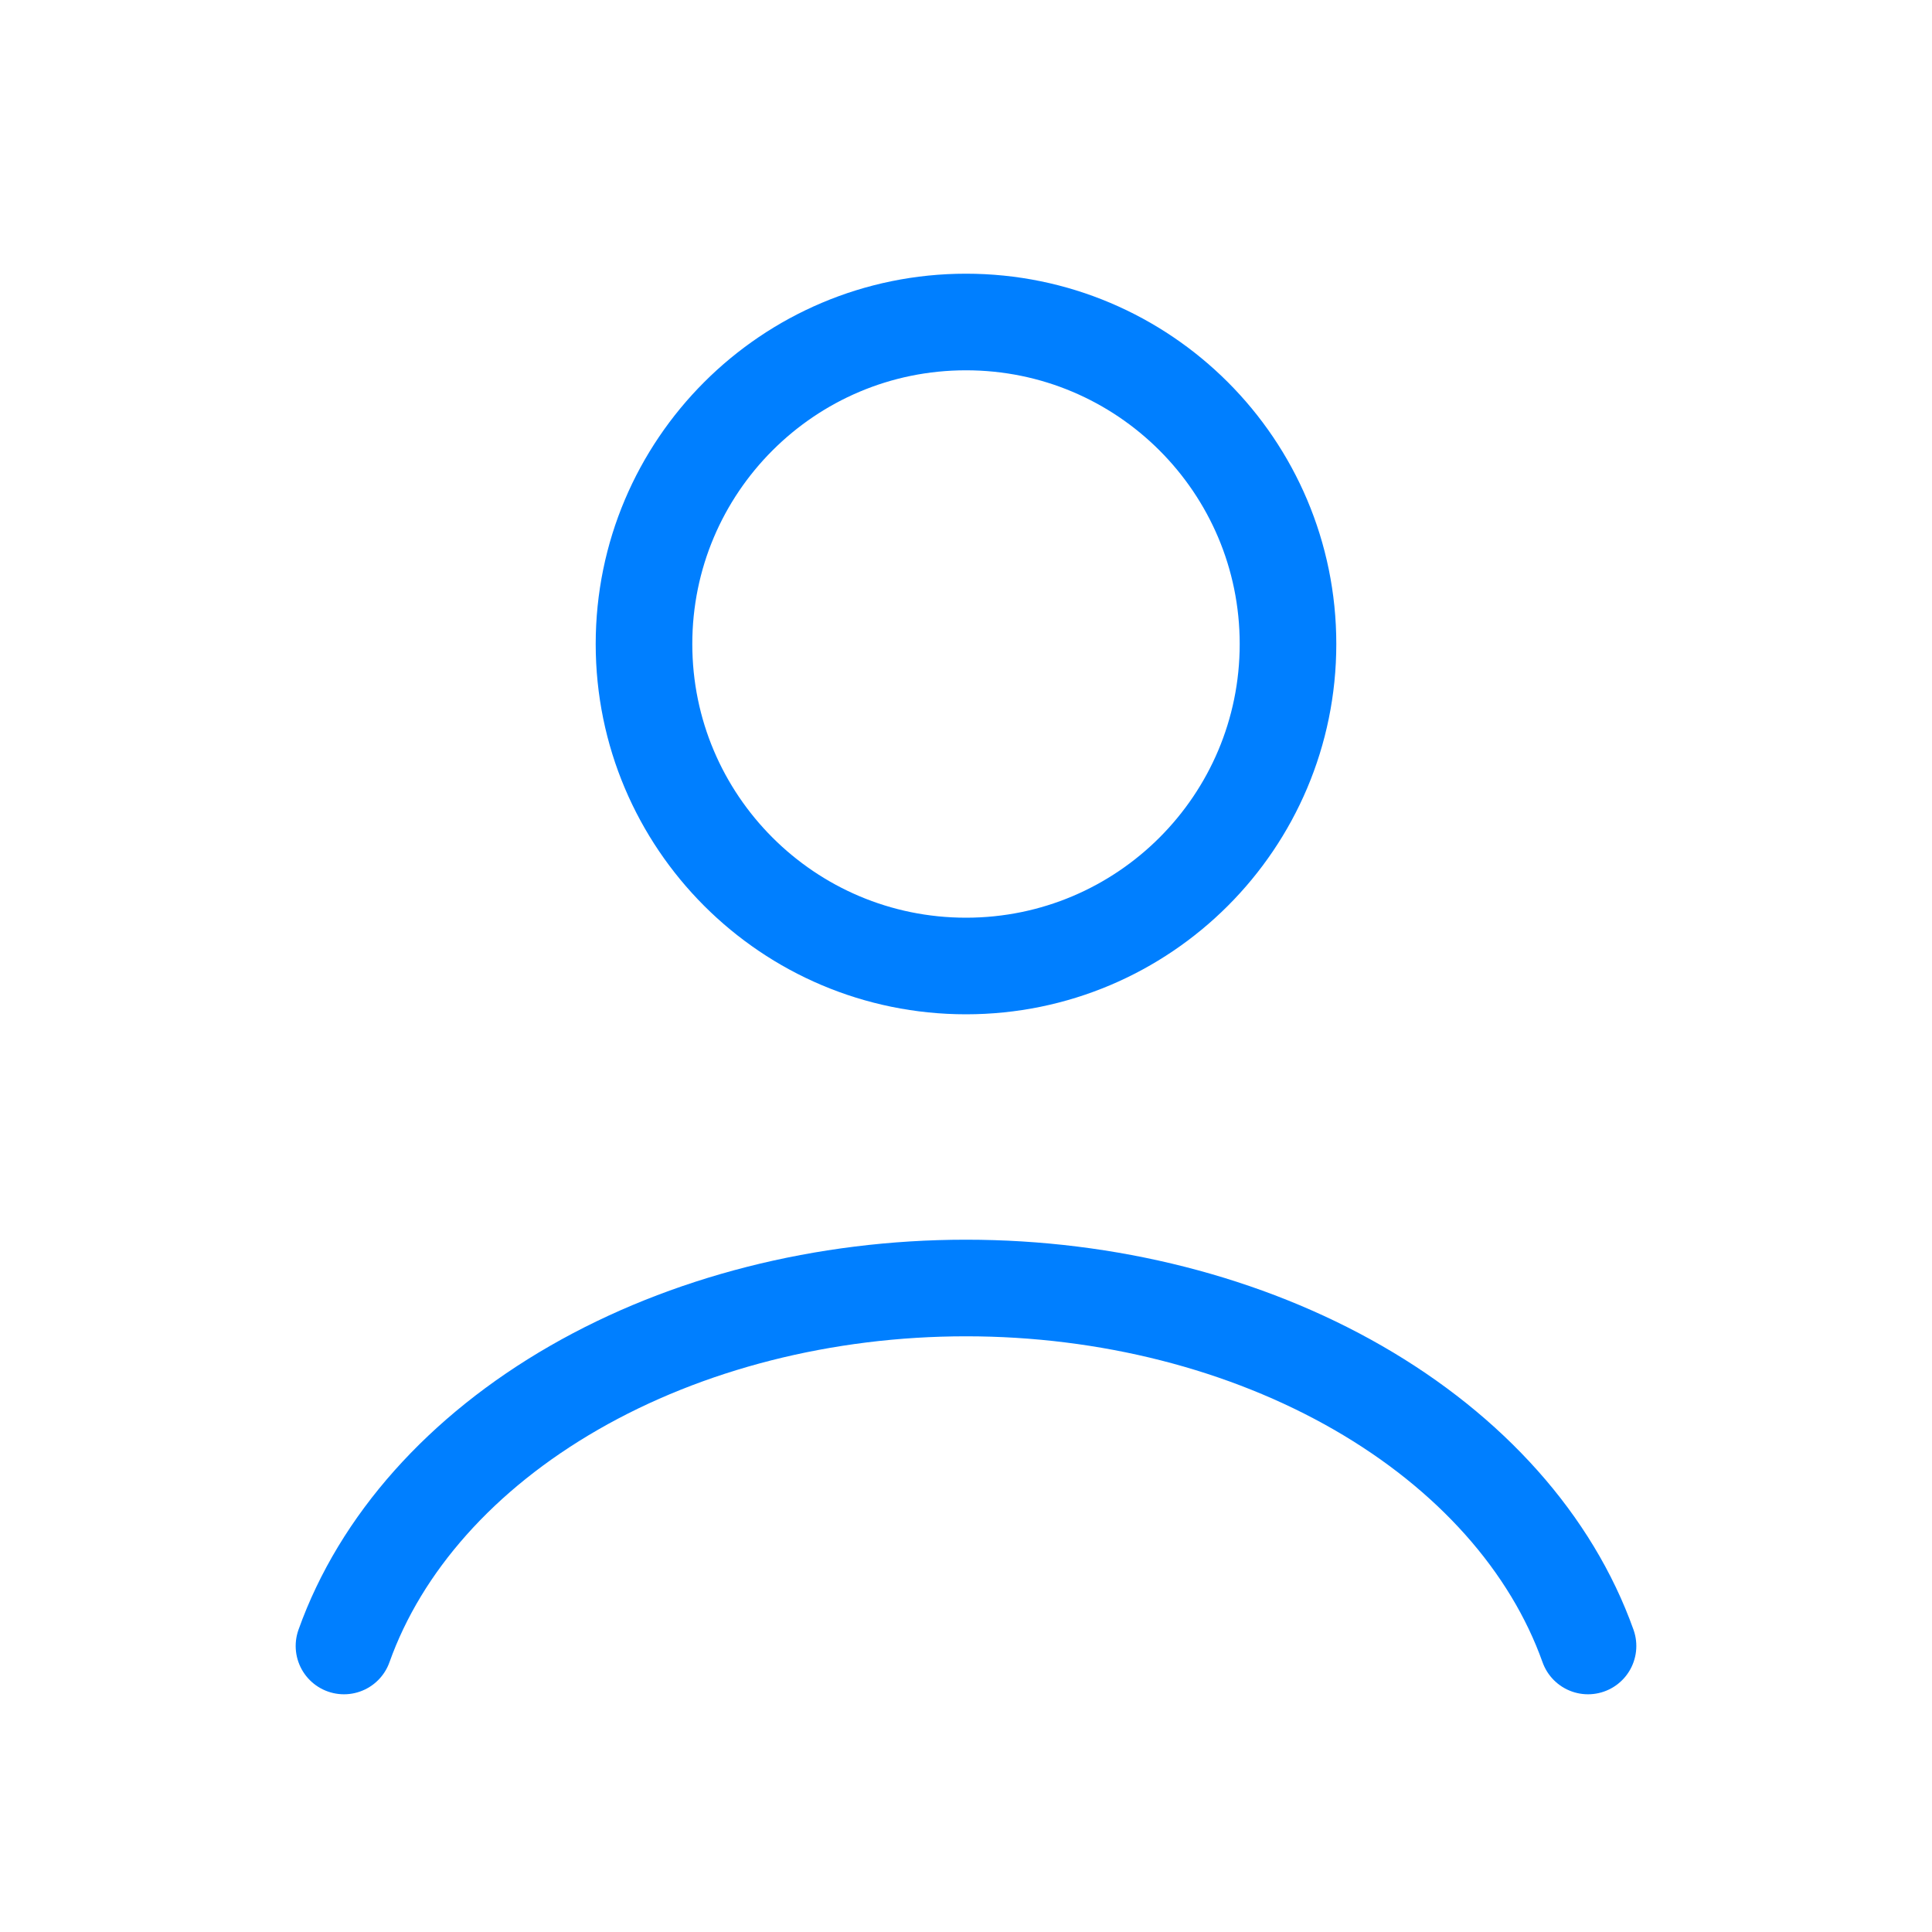
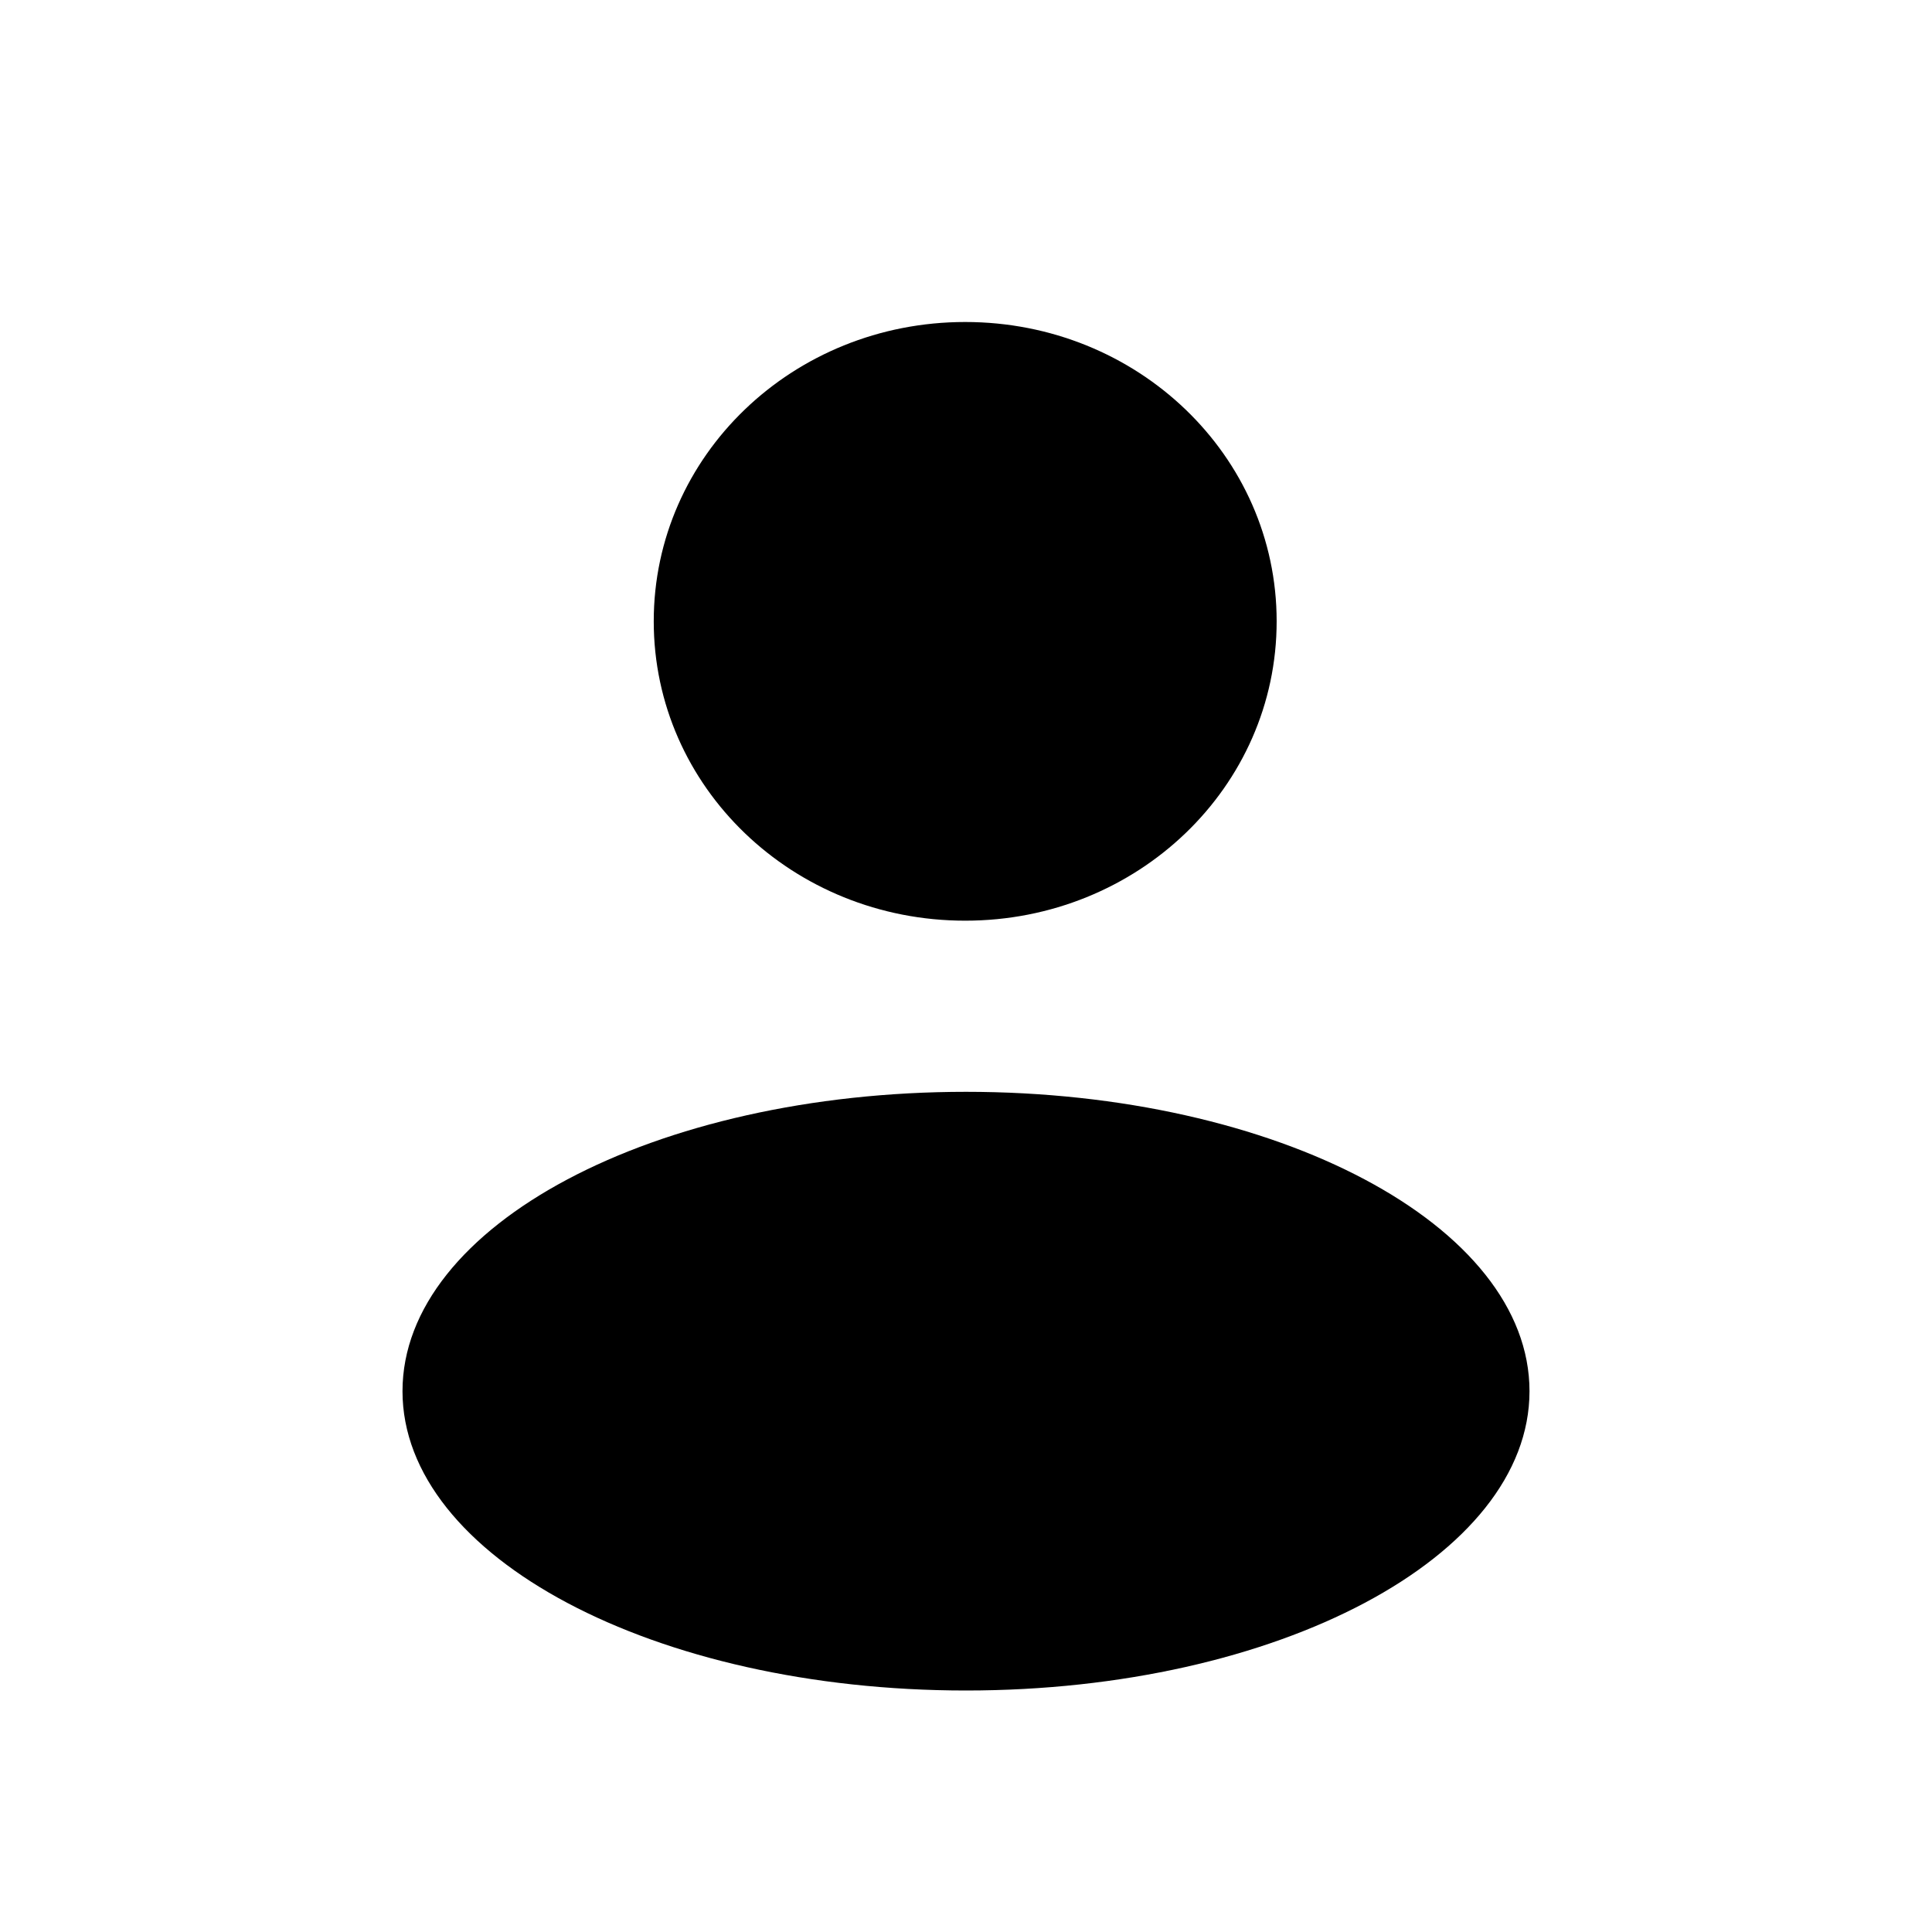
<svg xmlns="http://www.w3.org/2000/svg" width="24" height="24" viewBox="0 0 24 24" fill="none">
-   <path d="M19.727 20.447C19.272 19.171 18.267 18.044 16.87 17.24C15.473 16.436 13.761 16 12 16C10.239 16 8.527 16.436 7.13 17.24C5.733 18.044 4.728 19.171 4.273 20.447" stroke="#007FFF" stroke-width="1.2" stroke-linecap="round" />
-   <circle cx="12" cy="8" r="4" stroke="#007FFF" stroke-width="1.2" stroke-linecap="round" />
+   <path d="M15.859 7.718C15.859 9.777 14.131 11.437 11.99 11.437C9.848 11.437 8.121 9.777 8.121 7.718C8.121 5.66 9.848 4 11.99 4C14.131 4 15.859 5.66 15.859 7.718Z" fill="black" />
+   <path d="M19 17.282C19 19.34 15.869 21 12 21C8.131 21 5 19.34 5 17.282C5 15.223 8.131 13.563 12 13.563C15.869 13.563 19 15.223 19 17.282Z" fill="black" />
</svg>
